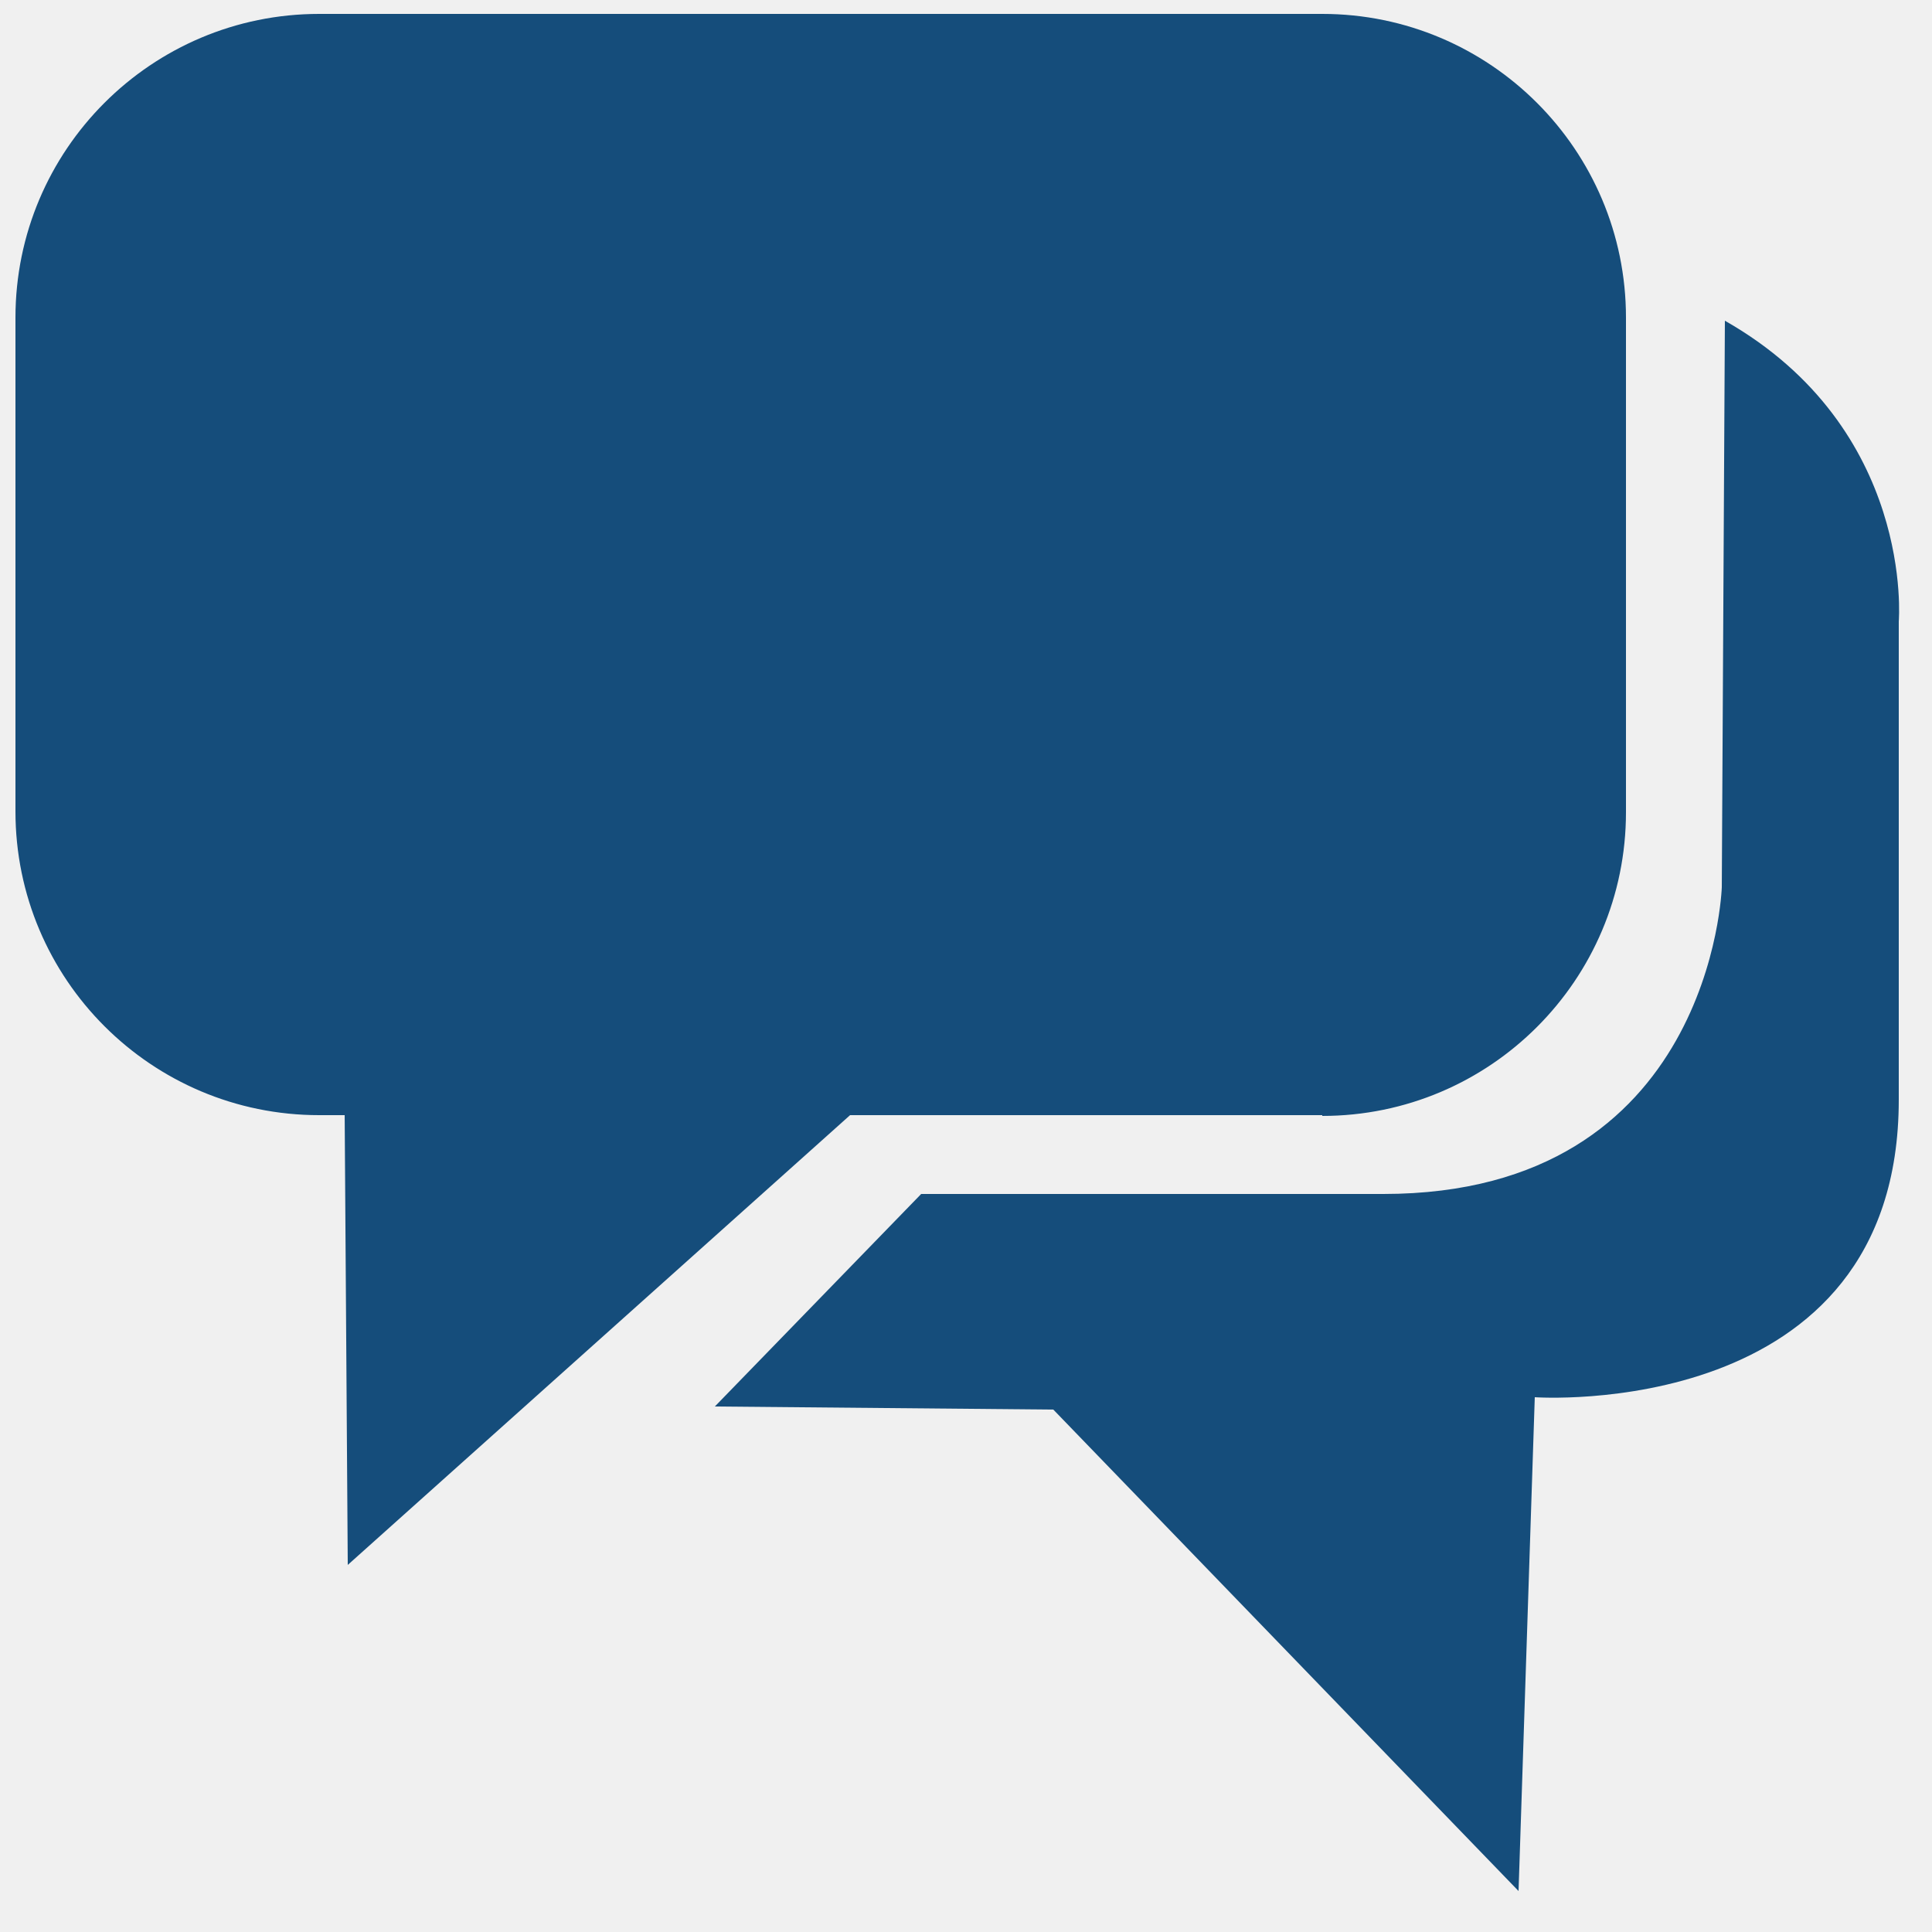
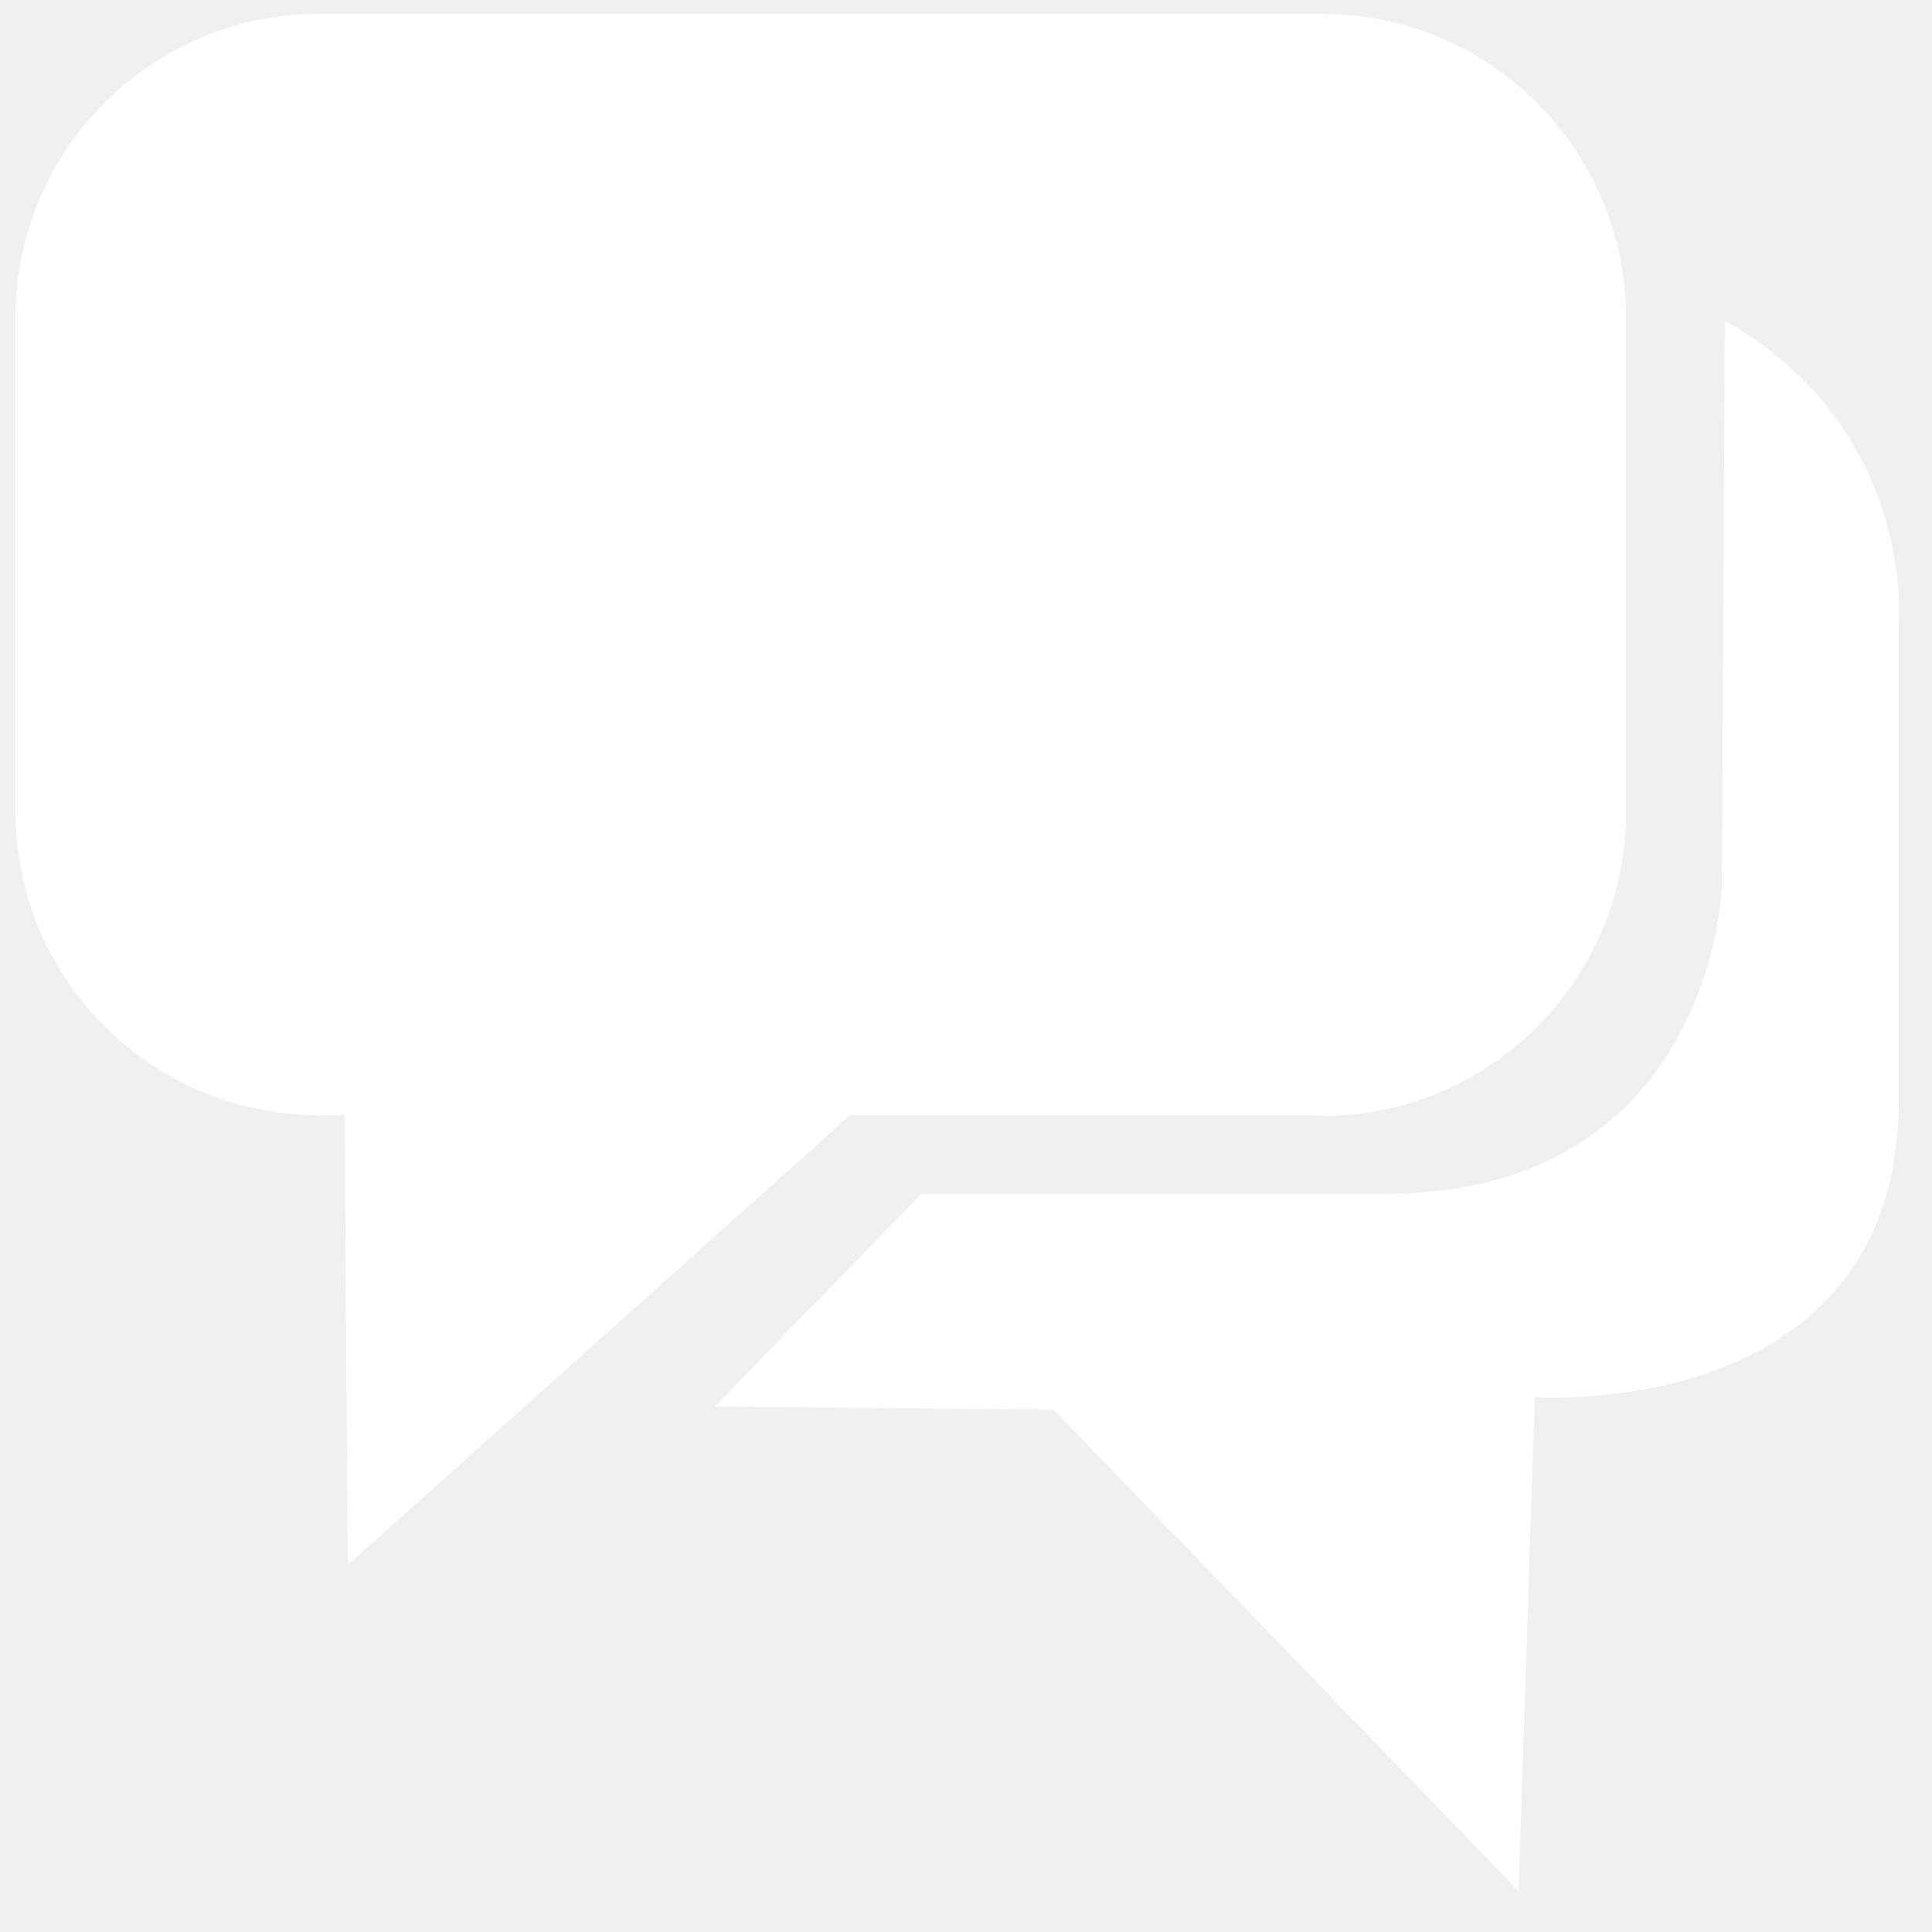
<svg xmlns="http://www.w3.org/2000/svg" version="1.1" id="Layer_1" x="0px" y="0px" viewBox="0 0 250 250" style="enable-background:new 0 0 250 250;" xml:space="preserve">
  <style type="text/css">
- 	.st0{fill-rule:evenodd;clip-rule:evenodd;fill:#154d7b;}
+ 	.st0{fill-rule:evenodd;clip-rule:evenodd;fill:#FFFFFF;}
</style>
  <path class="st0" d="M223.2,41.5l-0.4,73.3c0,0-1.2,39.7-43.8,39.7h-59.8L92.5,182l43.8,0.4l60.2,62.3l2.1-63.9  c0,0,47.1,3.3,47.1-38.5c0-41.8,0-61.9,0-61.9S247.8,55.5,223.2,41.5z M171.1,144.4c21.7,0,39.3-17.6,39.3-39.3V41.1  c0-21.7-17.6-39.3-39.3-39.3H41.3C19.6,1.8,2,19.4,2,41.1V105c0,21.7,17.6,39.3,39.3,39.3h3.3l0.4,58.2l65-58.2H171.1z" />
</svg>
